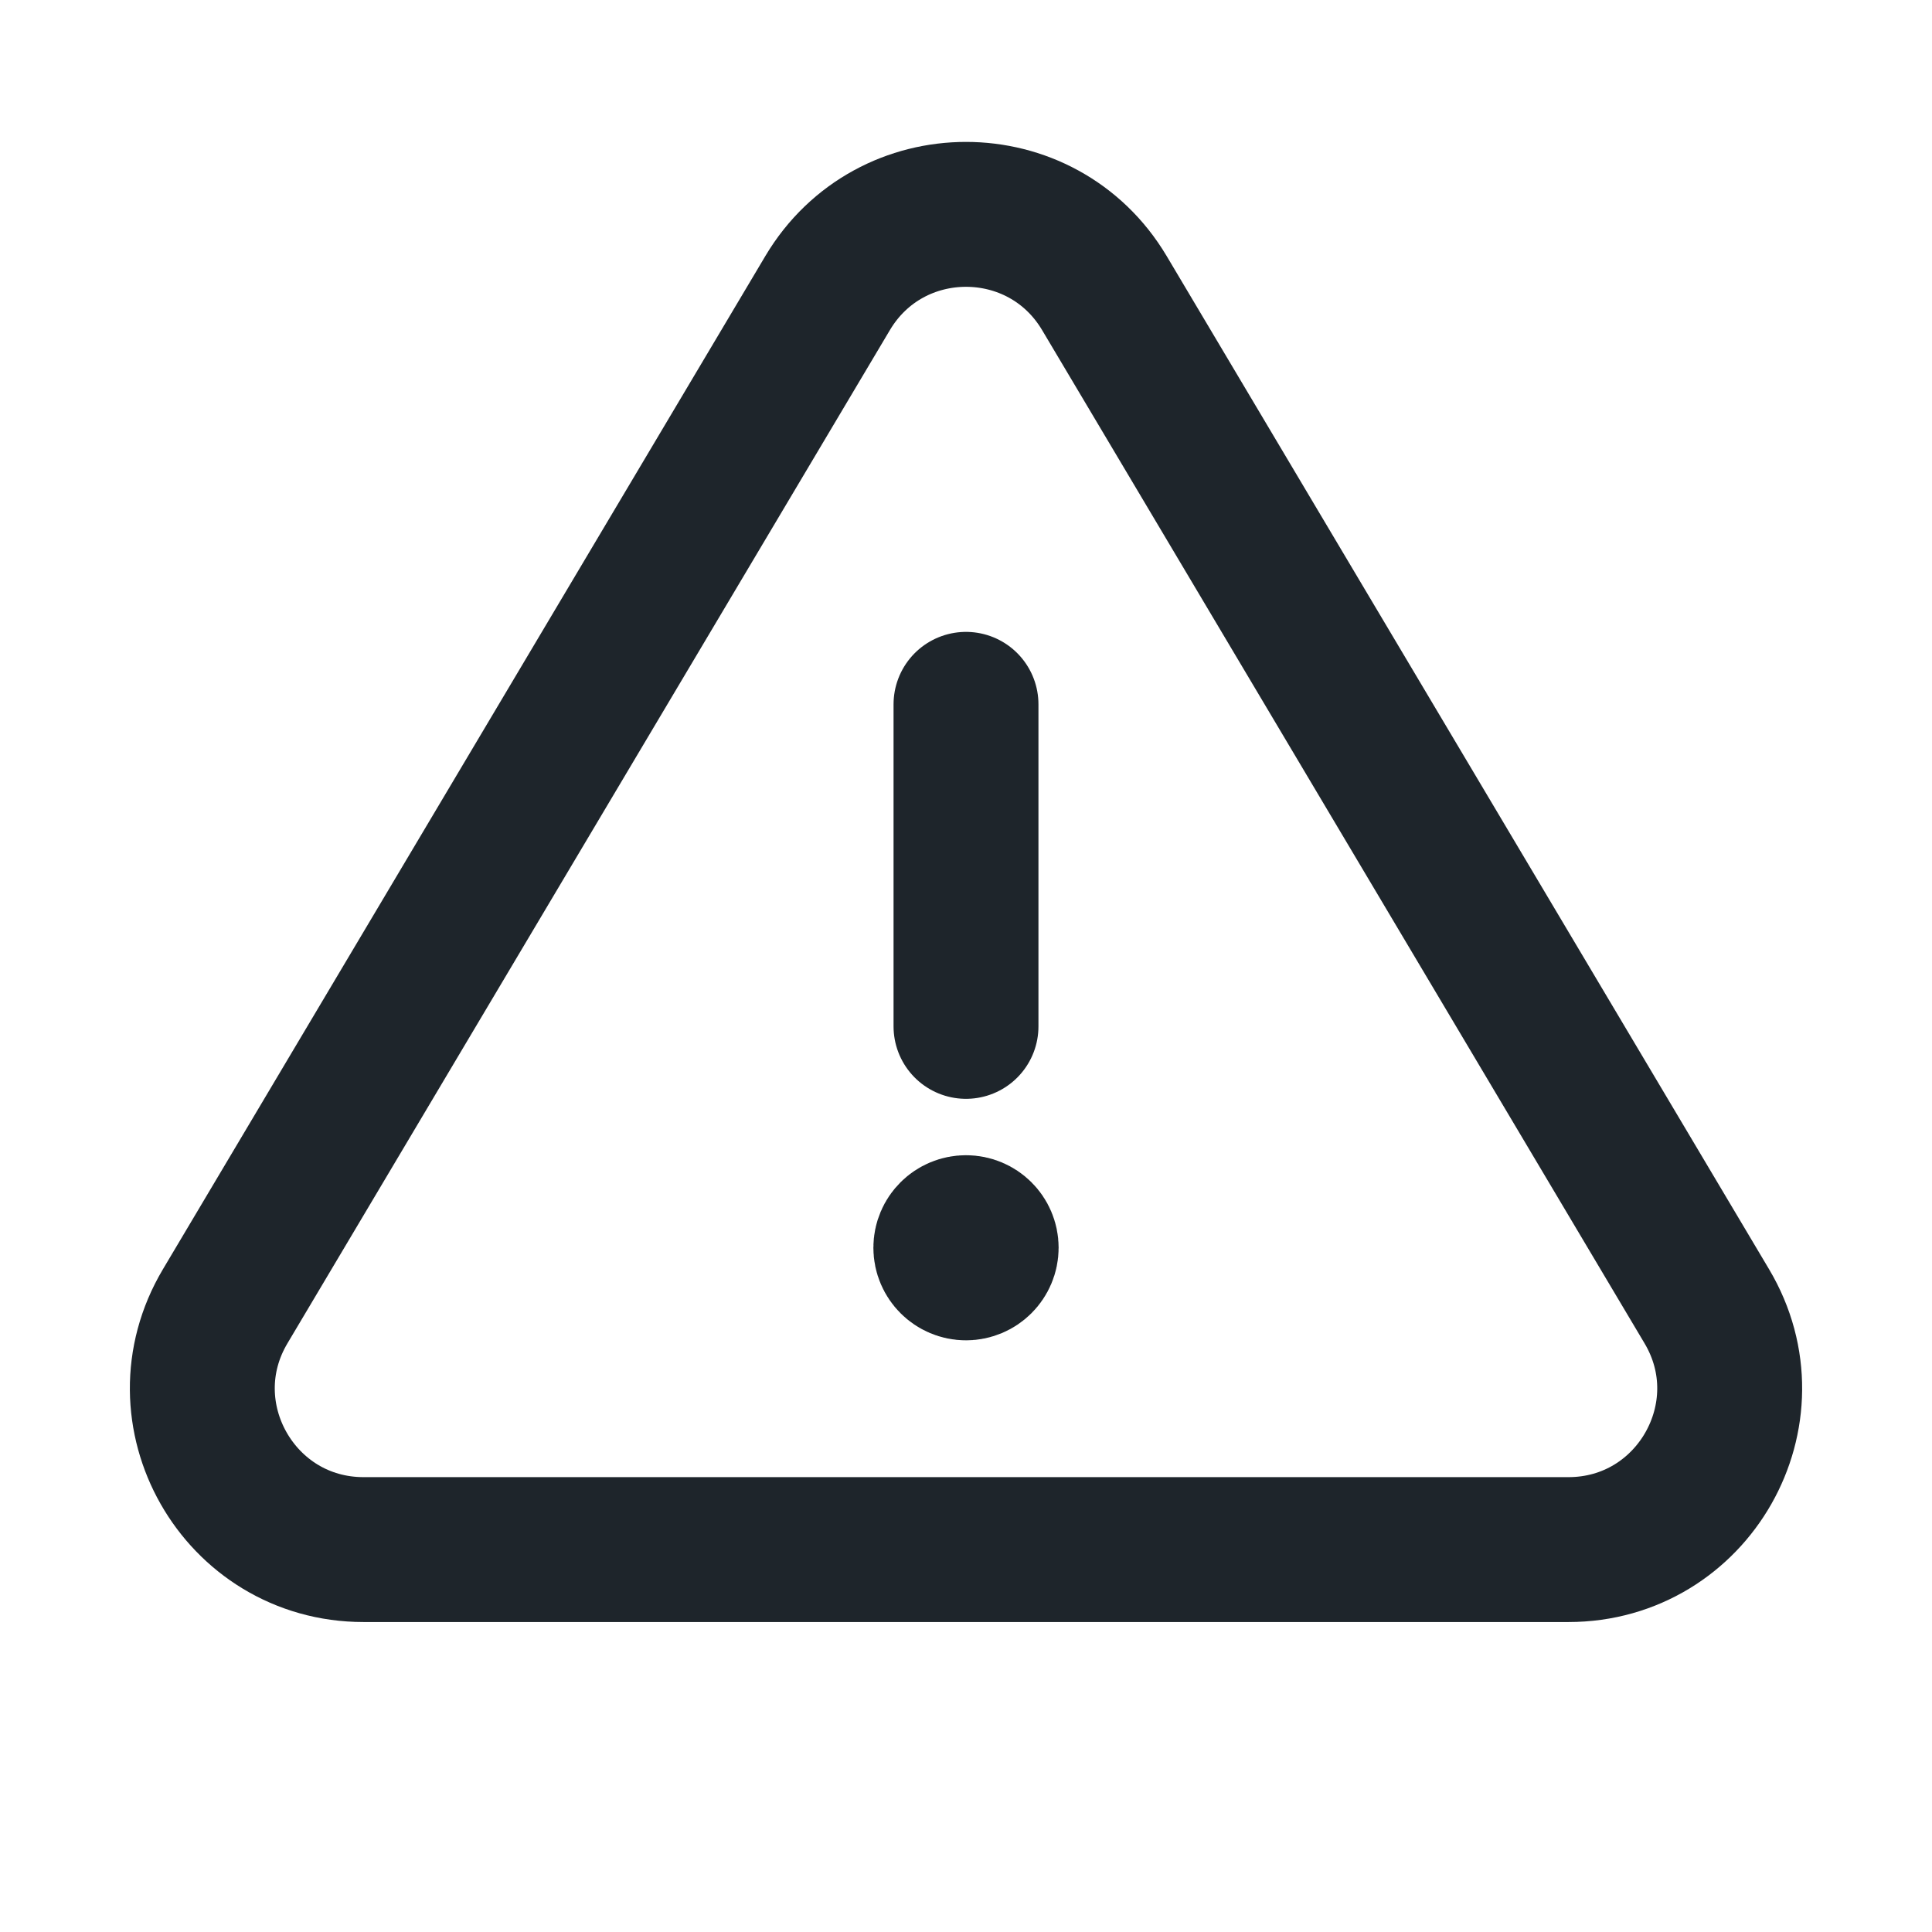
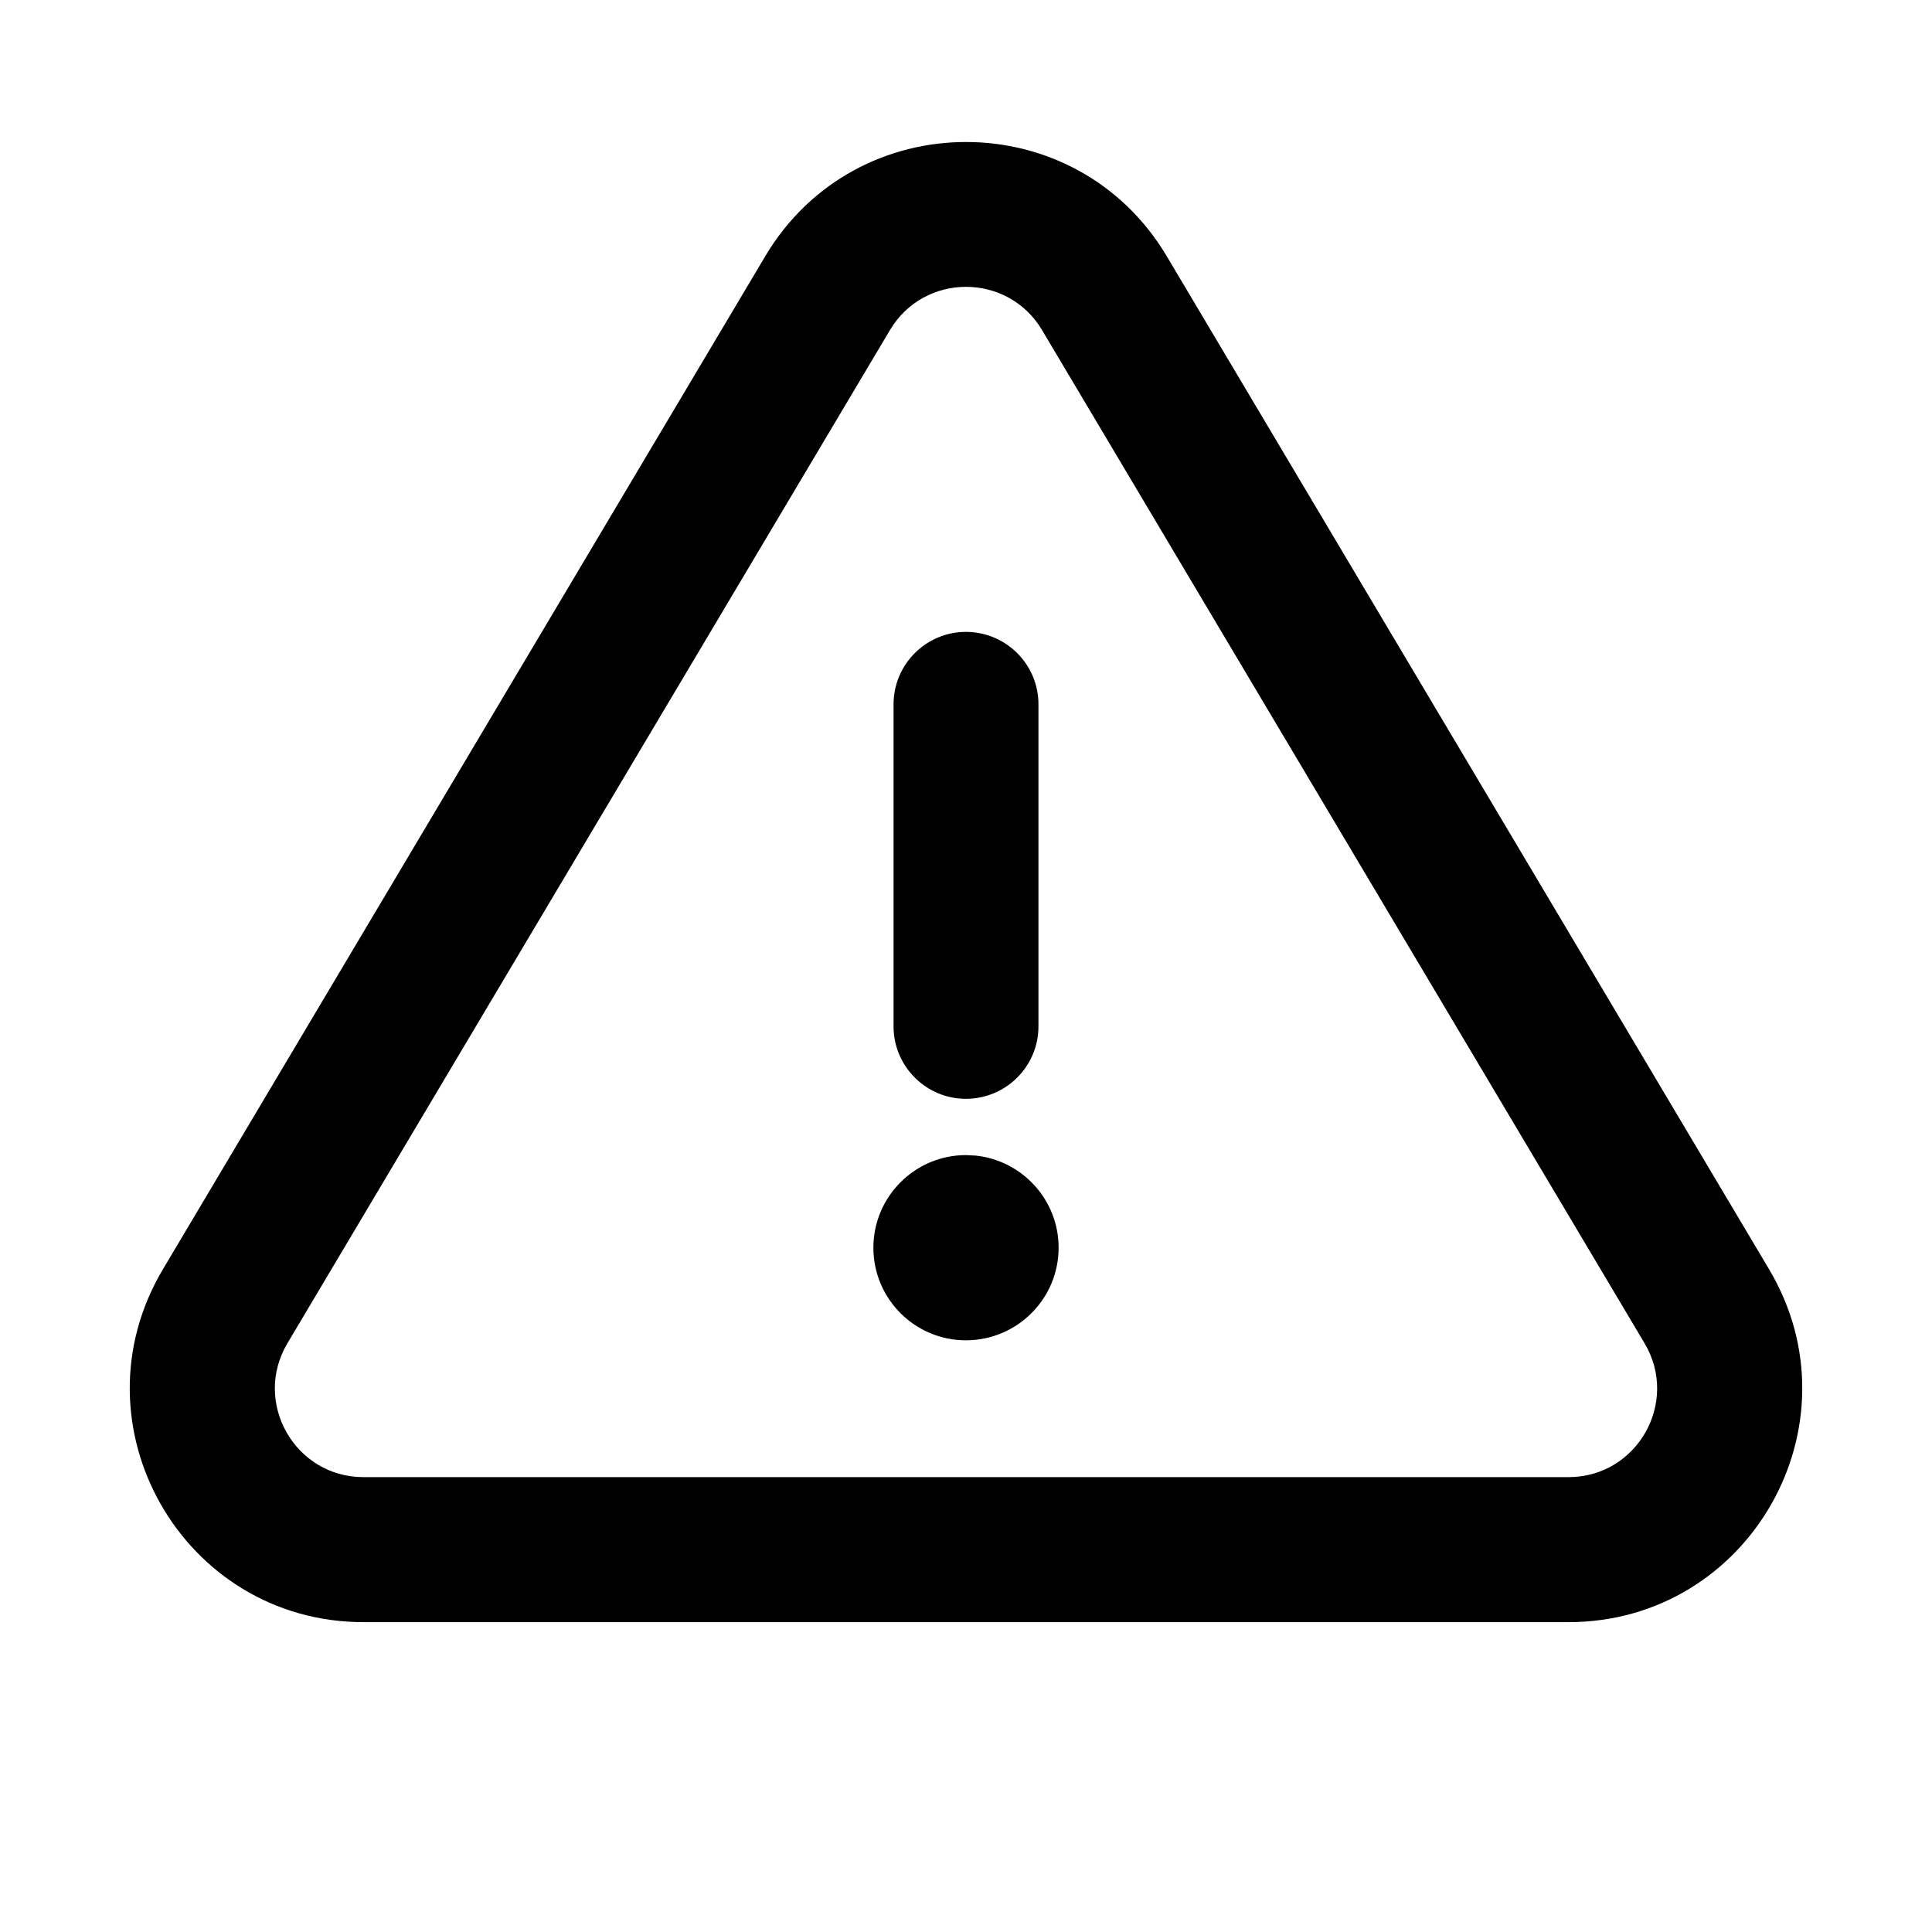
<svg xmlns="http://www.w3.org/2000/svg" width="16" height="16" viewBox="0 0 16 16" fill="none">
-   <path d="M8 5.833V8.5M8 10.333V10.327M8.167 10.333C8.167 10.425 8.092 10.5 8 10.5C7.908 10.5 7.833 10.425 7.833 10.333C7.833 10.241 7.908 10.167 8 10.167C8.092 10.167 8.167 10.241 8.167 10.333ZM1.865 10.818L6.854 2.427C7.371 1.558 8.629 1.558 9.146 2.427L14.135 10.818C14.664 11.707 14.023 12.833 12.989 12.833H3.011C1.977 12.833 1.336 11.707 1.865 10.818Z" stroke="#1E252B" stroke-width="1.2" stroke-linecap="round" />
+   <path d="M6.338 2.121C7.088 0.861 8.912 0.861 9.662 2.121L14.651 10.512C15.417 11.8 14.489 13.433 12.99 13.434H3.01C1.511 13.433 0.583 11.8 1.349 10.512L6.338 2.121ZM8.63 2.734C8.346 2.256 7.654 2.256 7.37 2.734L2.38 11.125C2.09 11.614 2.442 12.233 3.01 12.233H12.99C13.558 12.233 13.91 11.614 13.62 11.125L8.63 2.734ZM7.4 8.5V5.833C7.4 5.502 7.669 5.233 8 5.233C8.332 5.234 8.6 5.502 8.6 5.833V8.5C8.6 8.831 8.332 9.099 8 9.1C7.669 9.1 7.4 8.831 7.4 8.5ZM8.767 10.333C8.767 10.756 8.424 11.099 8 11.1C7.577 11.1 7.233 10.757 7.233 10.333C7.233 9.91 7.577 9.566 8 9.566L8.079 9.57C8.465 9.61 8.767 9.936 8.767 10.333Z" fill="black" />
</svg>
